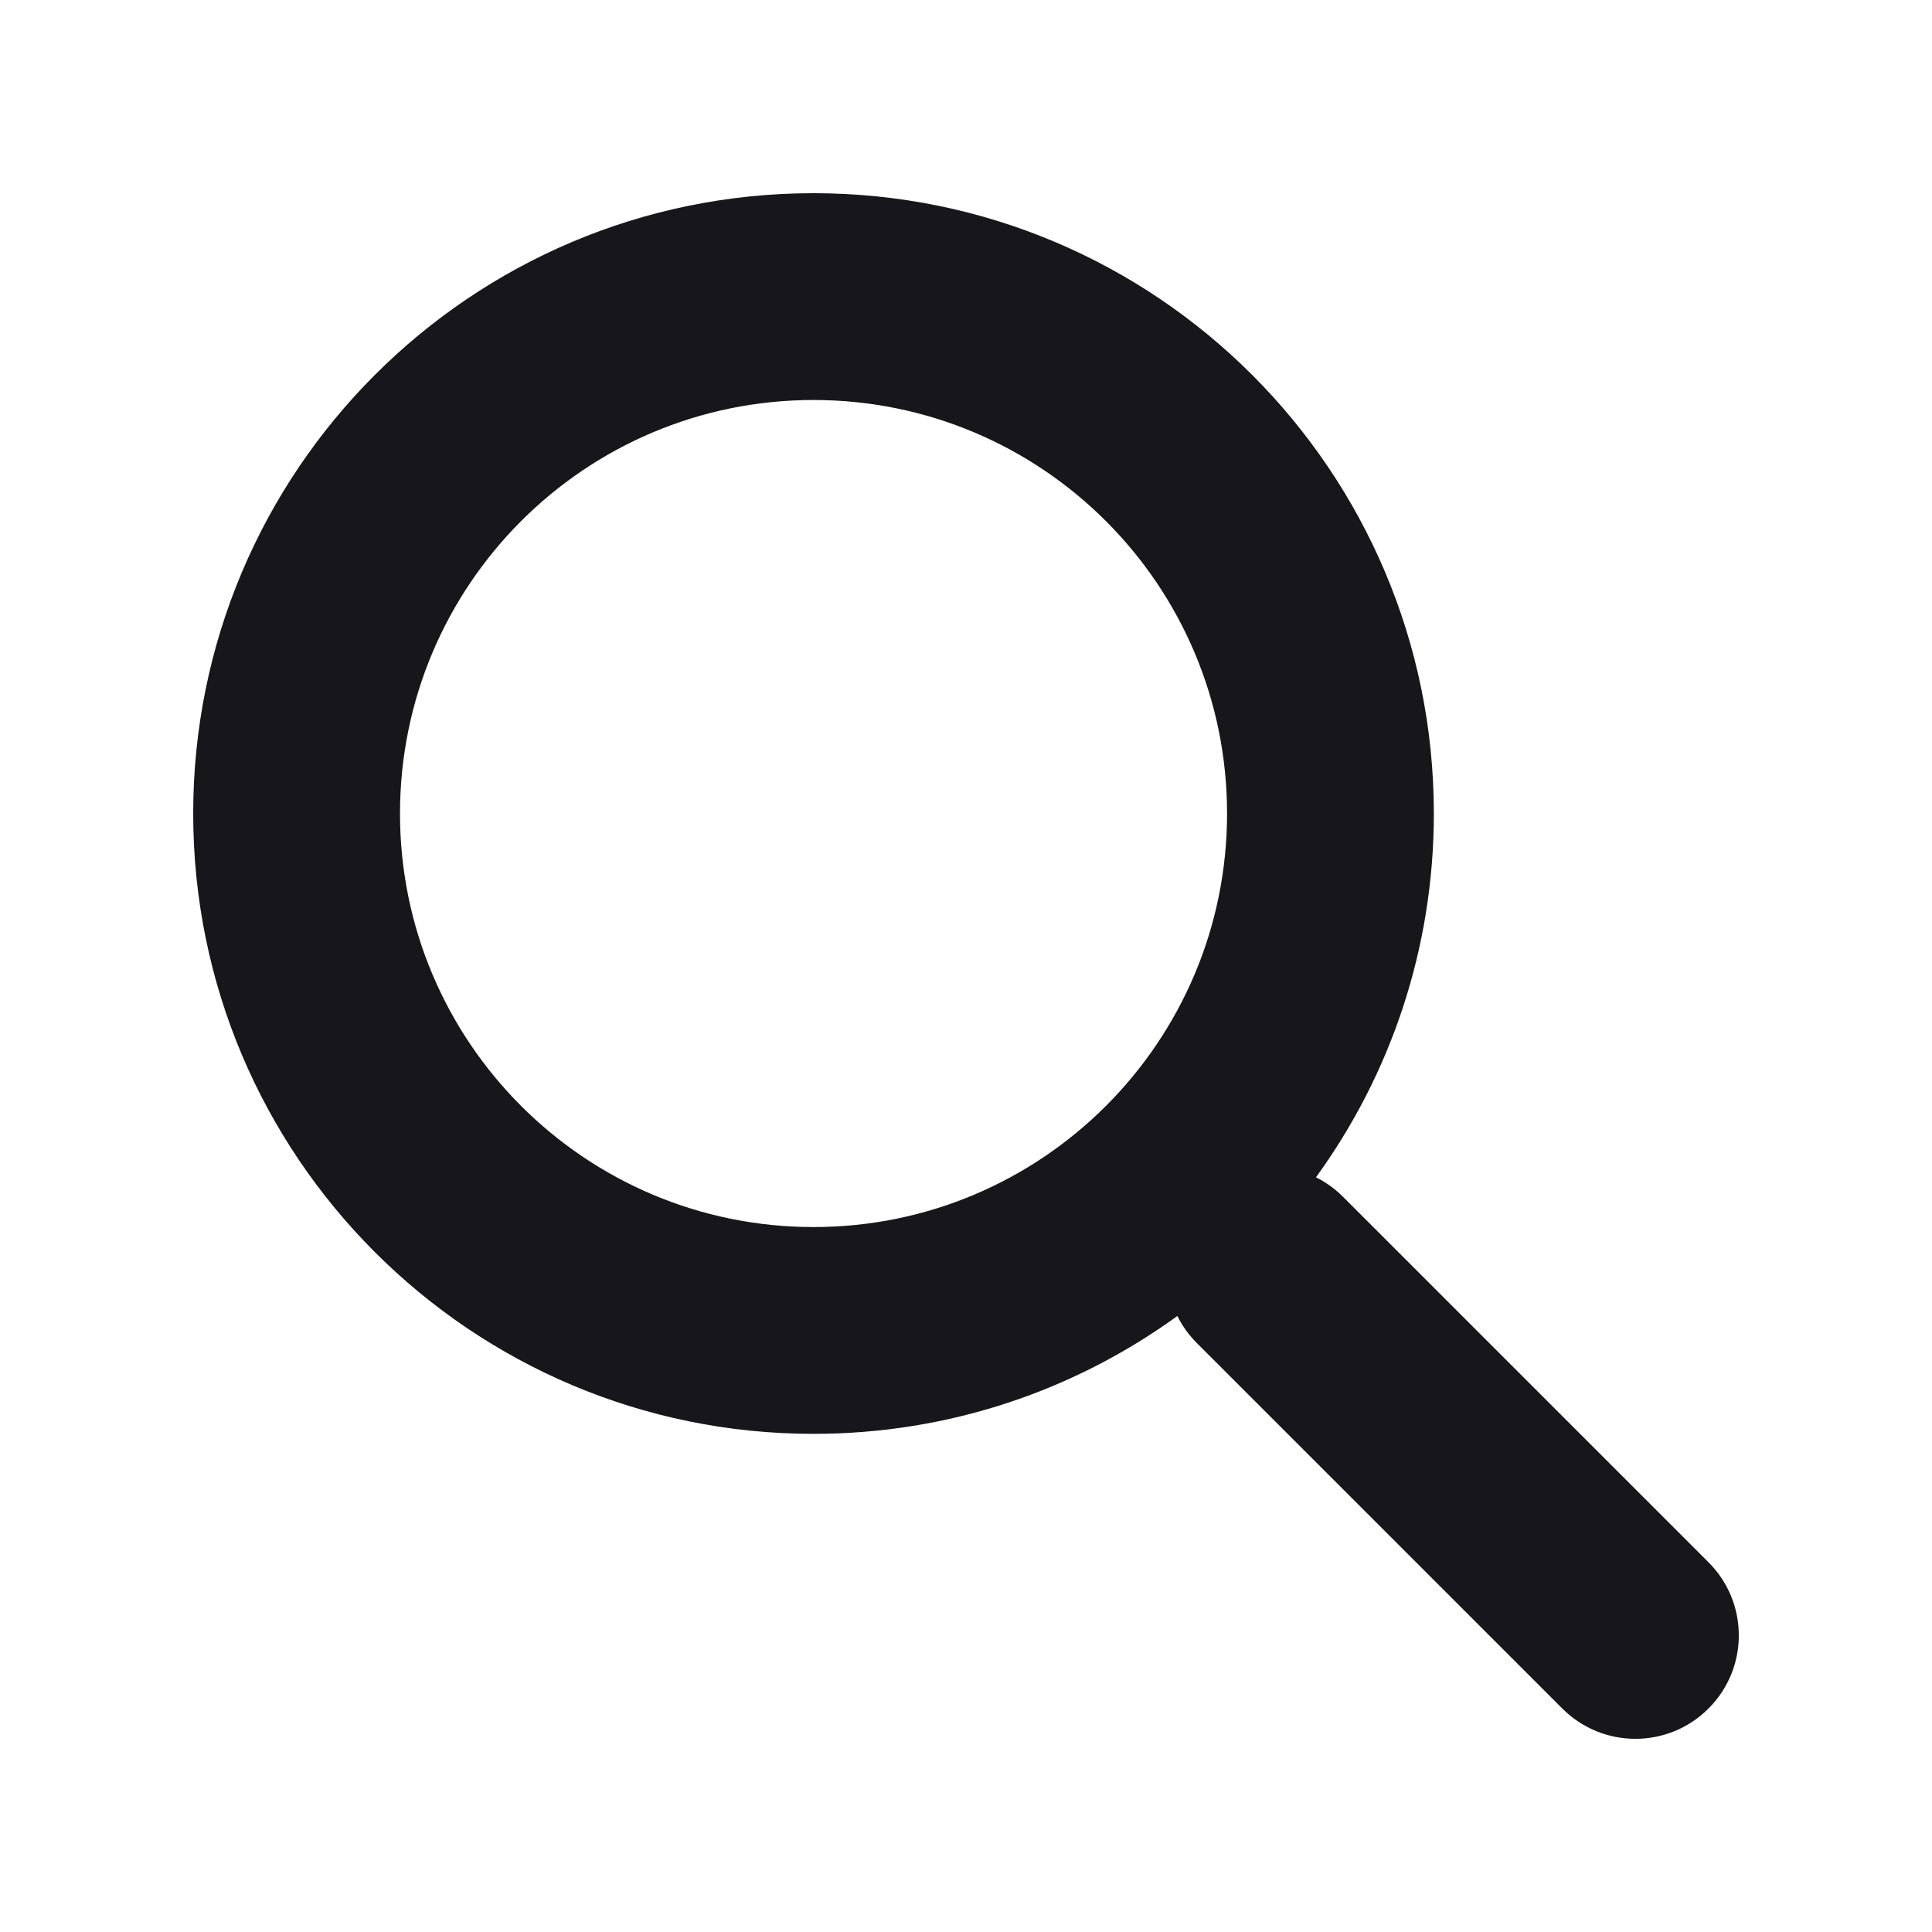
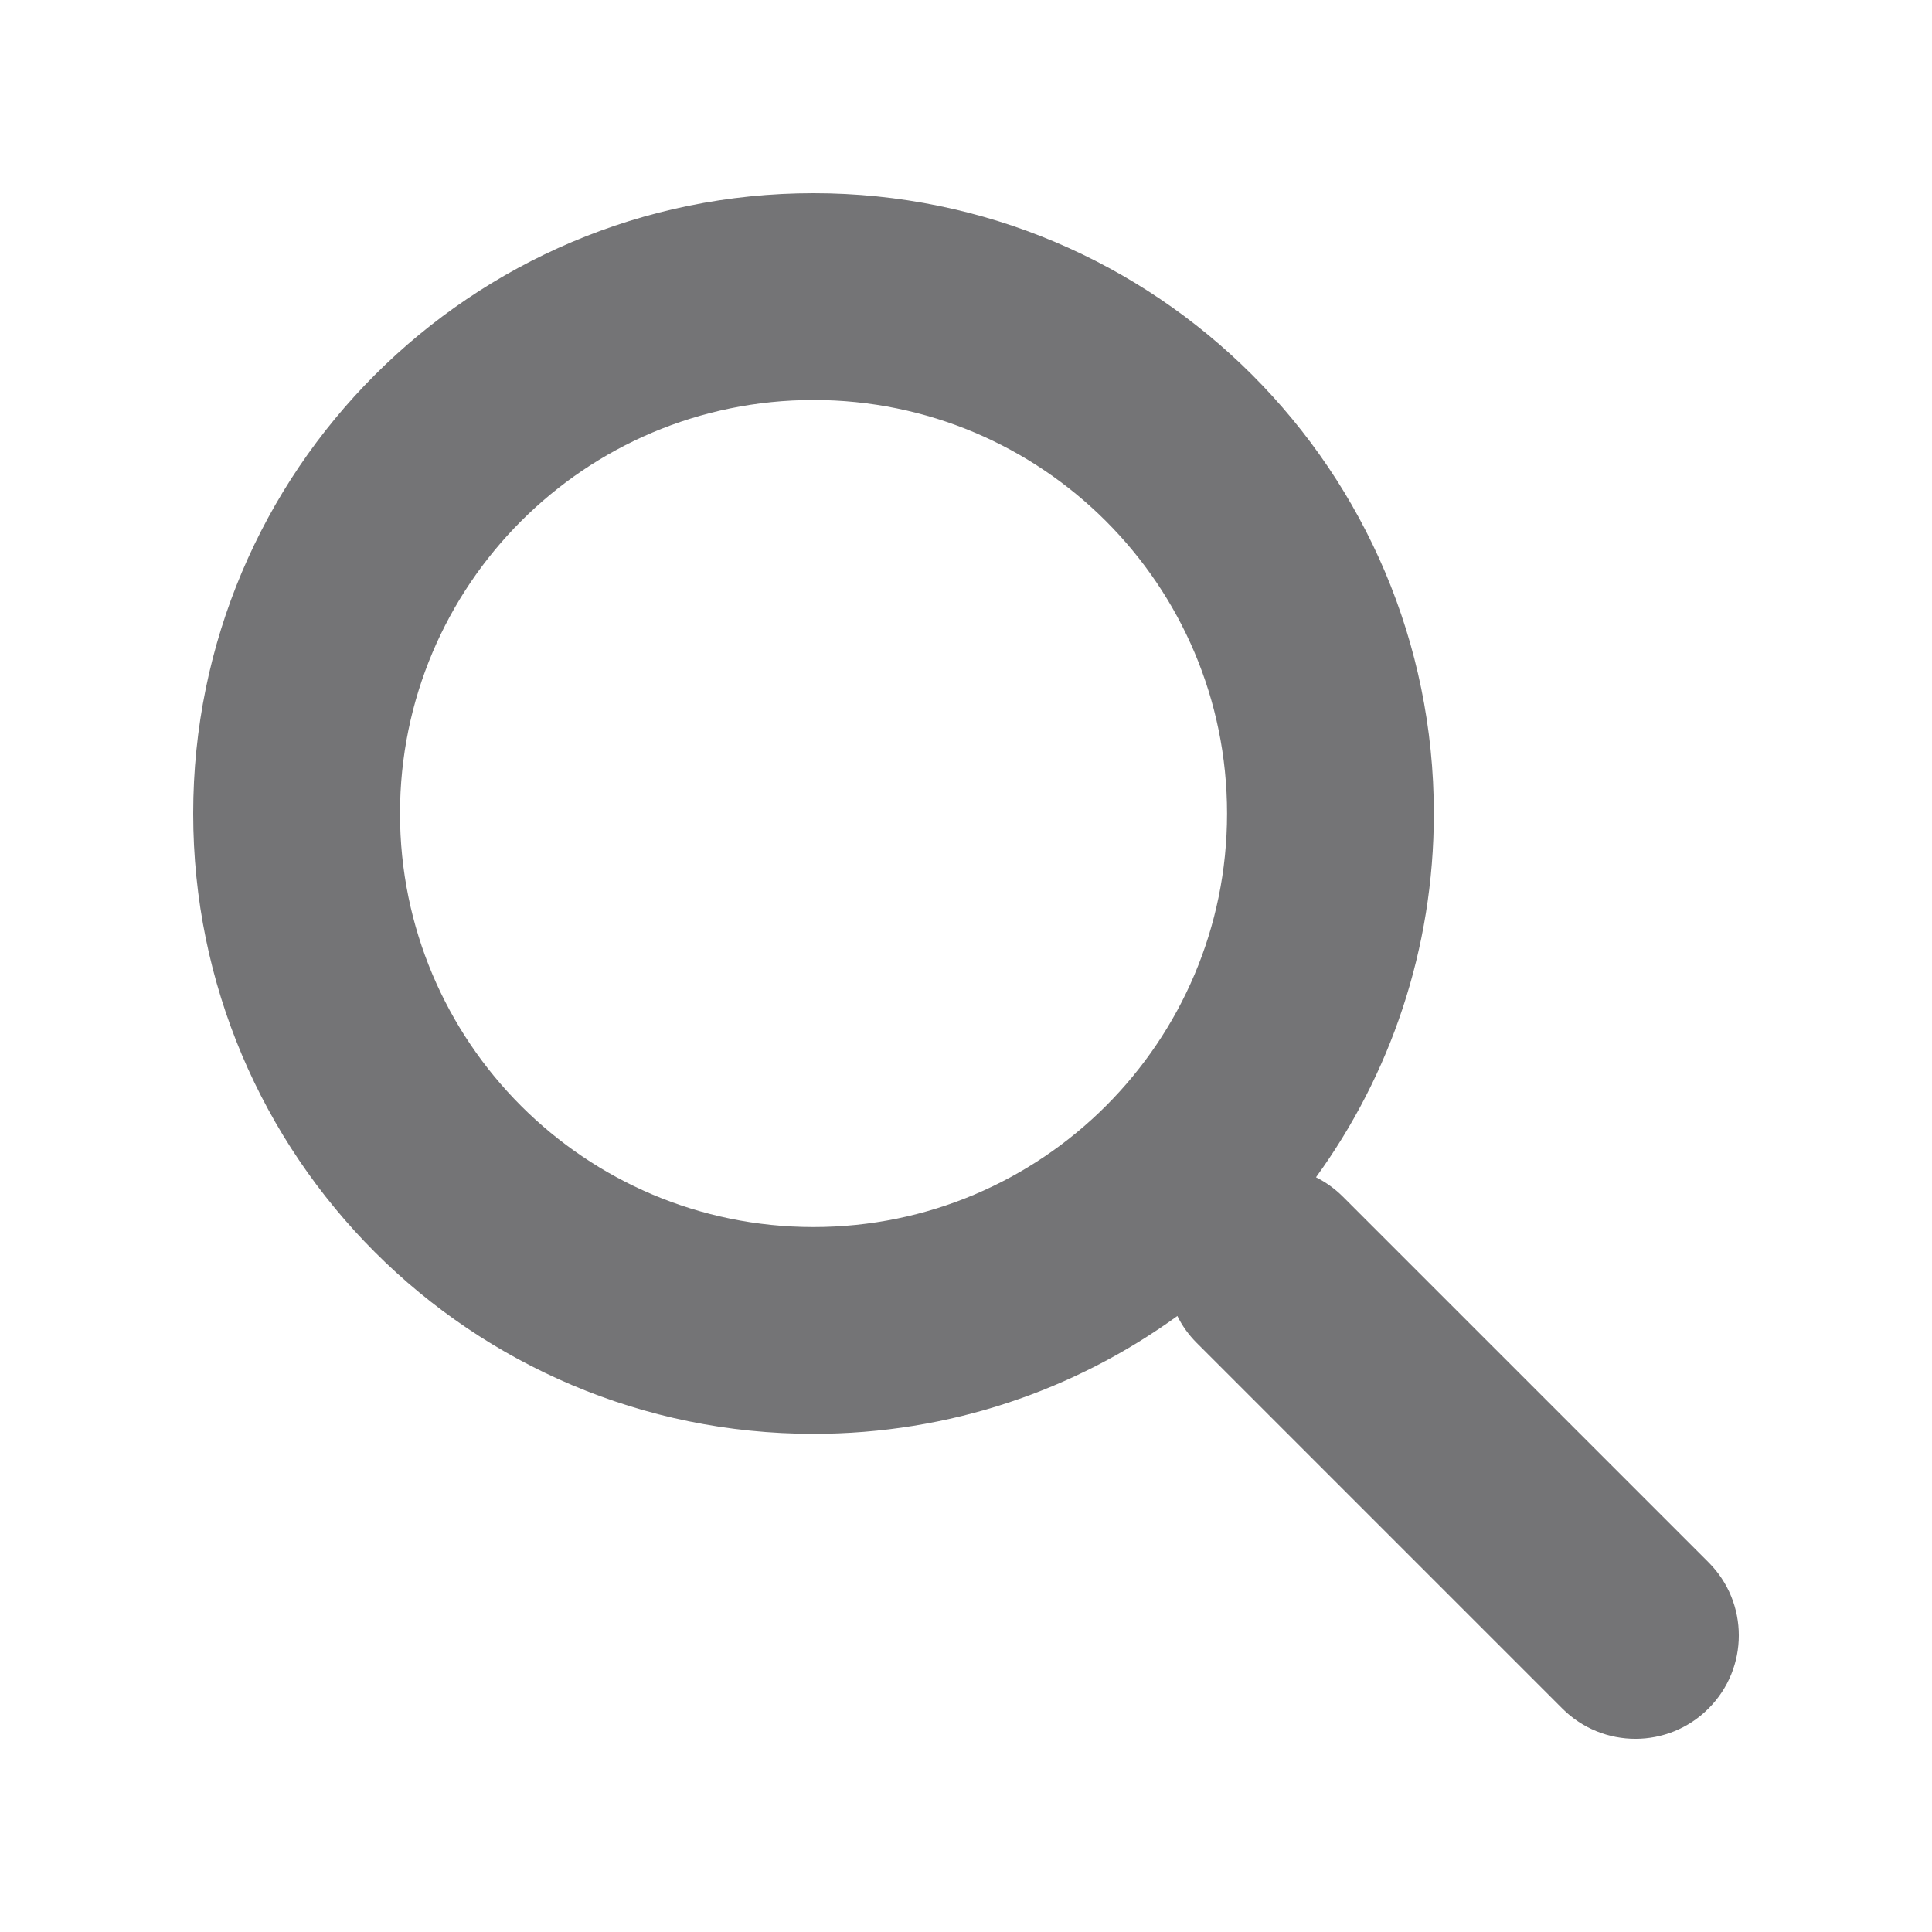
<svg xmlns="http://www.w3.org/2000/svg" width="25" height="25" viewBox="0 0 25 25" fill="none">
-   <path fill-rule="evenodd" clip-rule="evenodd" d="M15.235 17.029C13.912 17.988 12.286 18.554 10.527 18.554C6.094 18.554 2.5 14.96 2.5 10.527C2.5 6.094 6.094 2.5 10.527 2.5C14.96 2.5 18.554 6.094 18.554 10.527C18.554 12.285 17.988 13.912 17.029 15.234C17.155 15.297 17.273 15.381 17.378 15.486L22.108 20.216C22.631 20.738 22.631 21.586 22.108 22.108C21.586 22.631 20.739 22.631 20.216 22.108L15.486 17.378C15.381 17.273 15.297 17.155 15.235 17.029ZM15.878 10.527C15.878 13.482 13.482 15.878 10.527 15.878C7.571 15.878 5.176 13.482 5.176 10.527C5.176 7.571 7.571 5.176 10.527 5.176C13.482 5.176 15.878 7.571 15.878 10.527Z" fill="#17171B" />
+   <path fill-rule="evenodd" clip-rule="evenodd" d="M15.235 17.029C13.912 17.988 12.286 18.554 10.527 18.554C6.094 18.554 2.5 14.96 2.5 10.527C2.5 6.094 6.094 2.5 10.527 2.5C14.96 2.5 18.554 6.094 18.554 10.527C18.554 12.285 17.988 13.912 17.029 15.234C17.155 15.297 17.273 15.381 17.378 15.486L22.108 20.216C22.631 20.738 22.631 21.586 22.108 22.108C21.586 22.631 20.739 22.631 20.216 22.108L15.486 17.378C15.381 17.273 15.297 17.155 15.235 17.029ZM15.878 10.527C15.878 13.482 13.482 15.878 10.527 15.878C7.571 15.878 5.176 13.482 5.176 10.527C5.176 7.571 7.571 5.176 10.527 5.176C13.482 5.176 15.878 7.571 15.878 10.527Z" fill="#747476" />
</svg>
